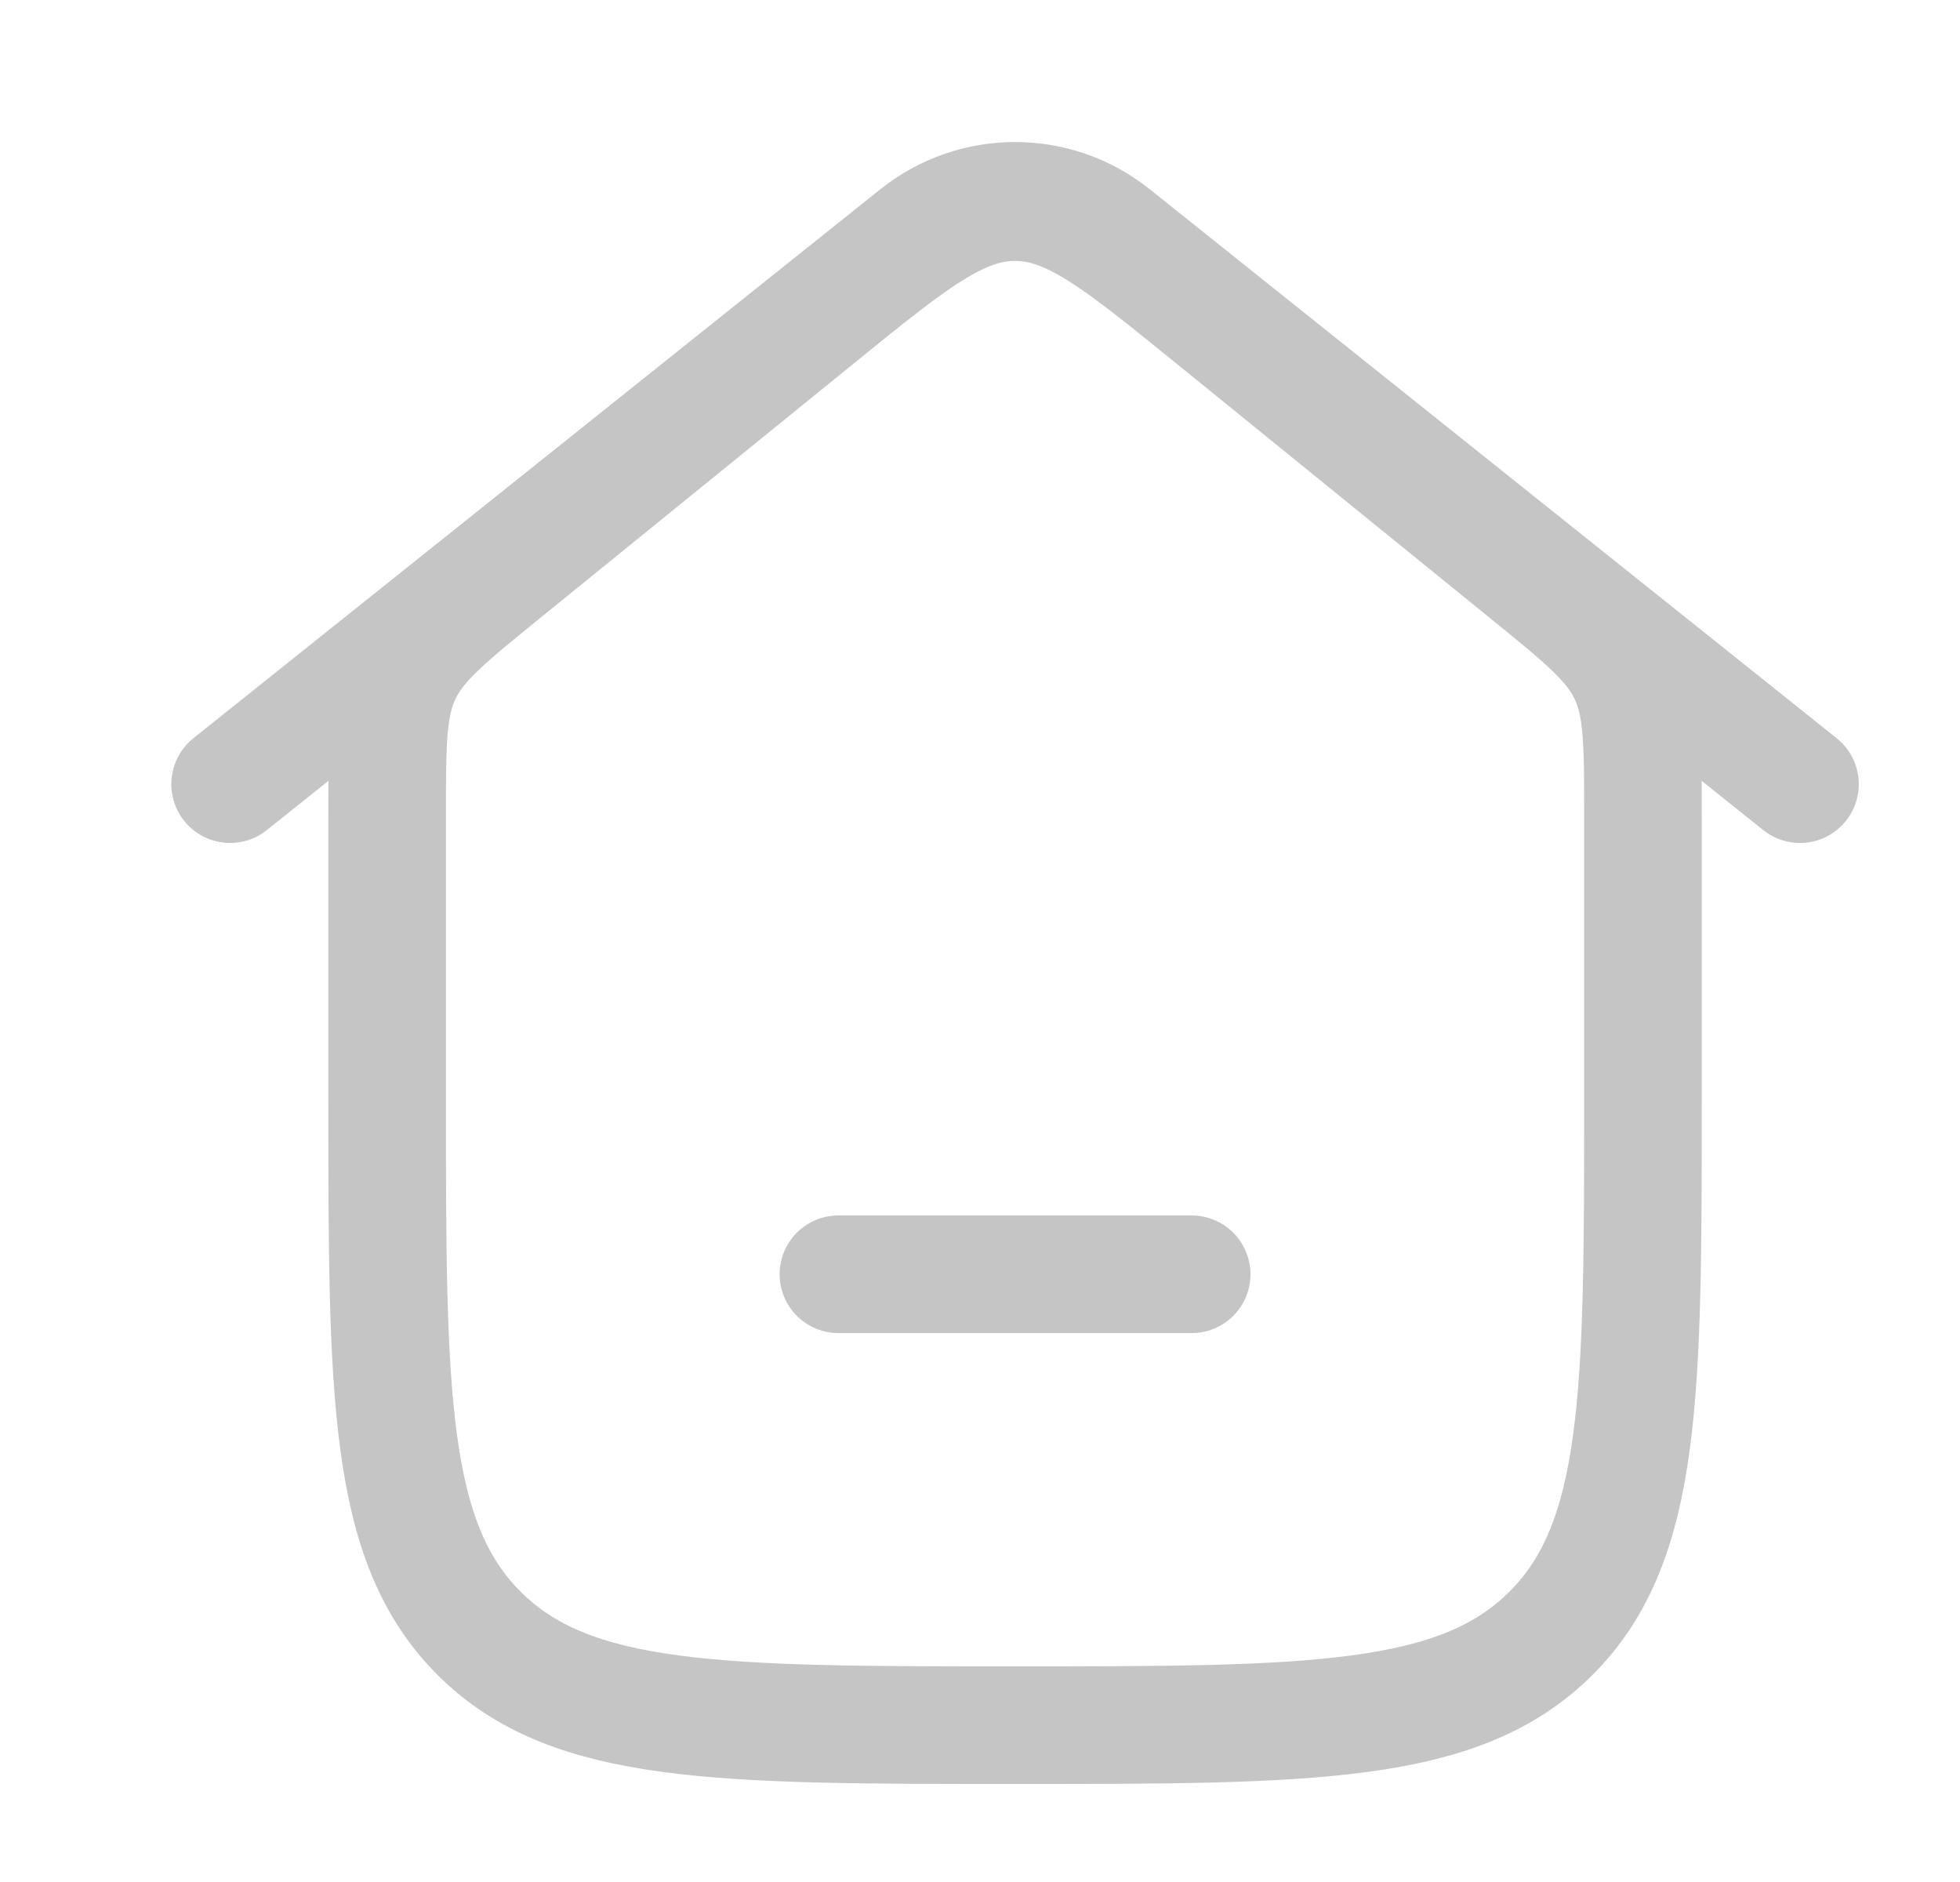
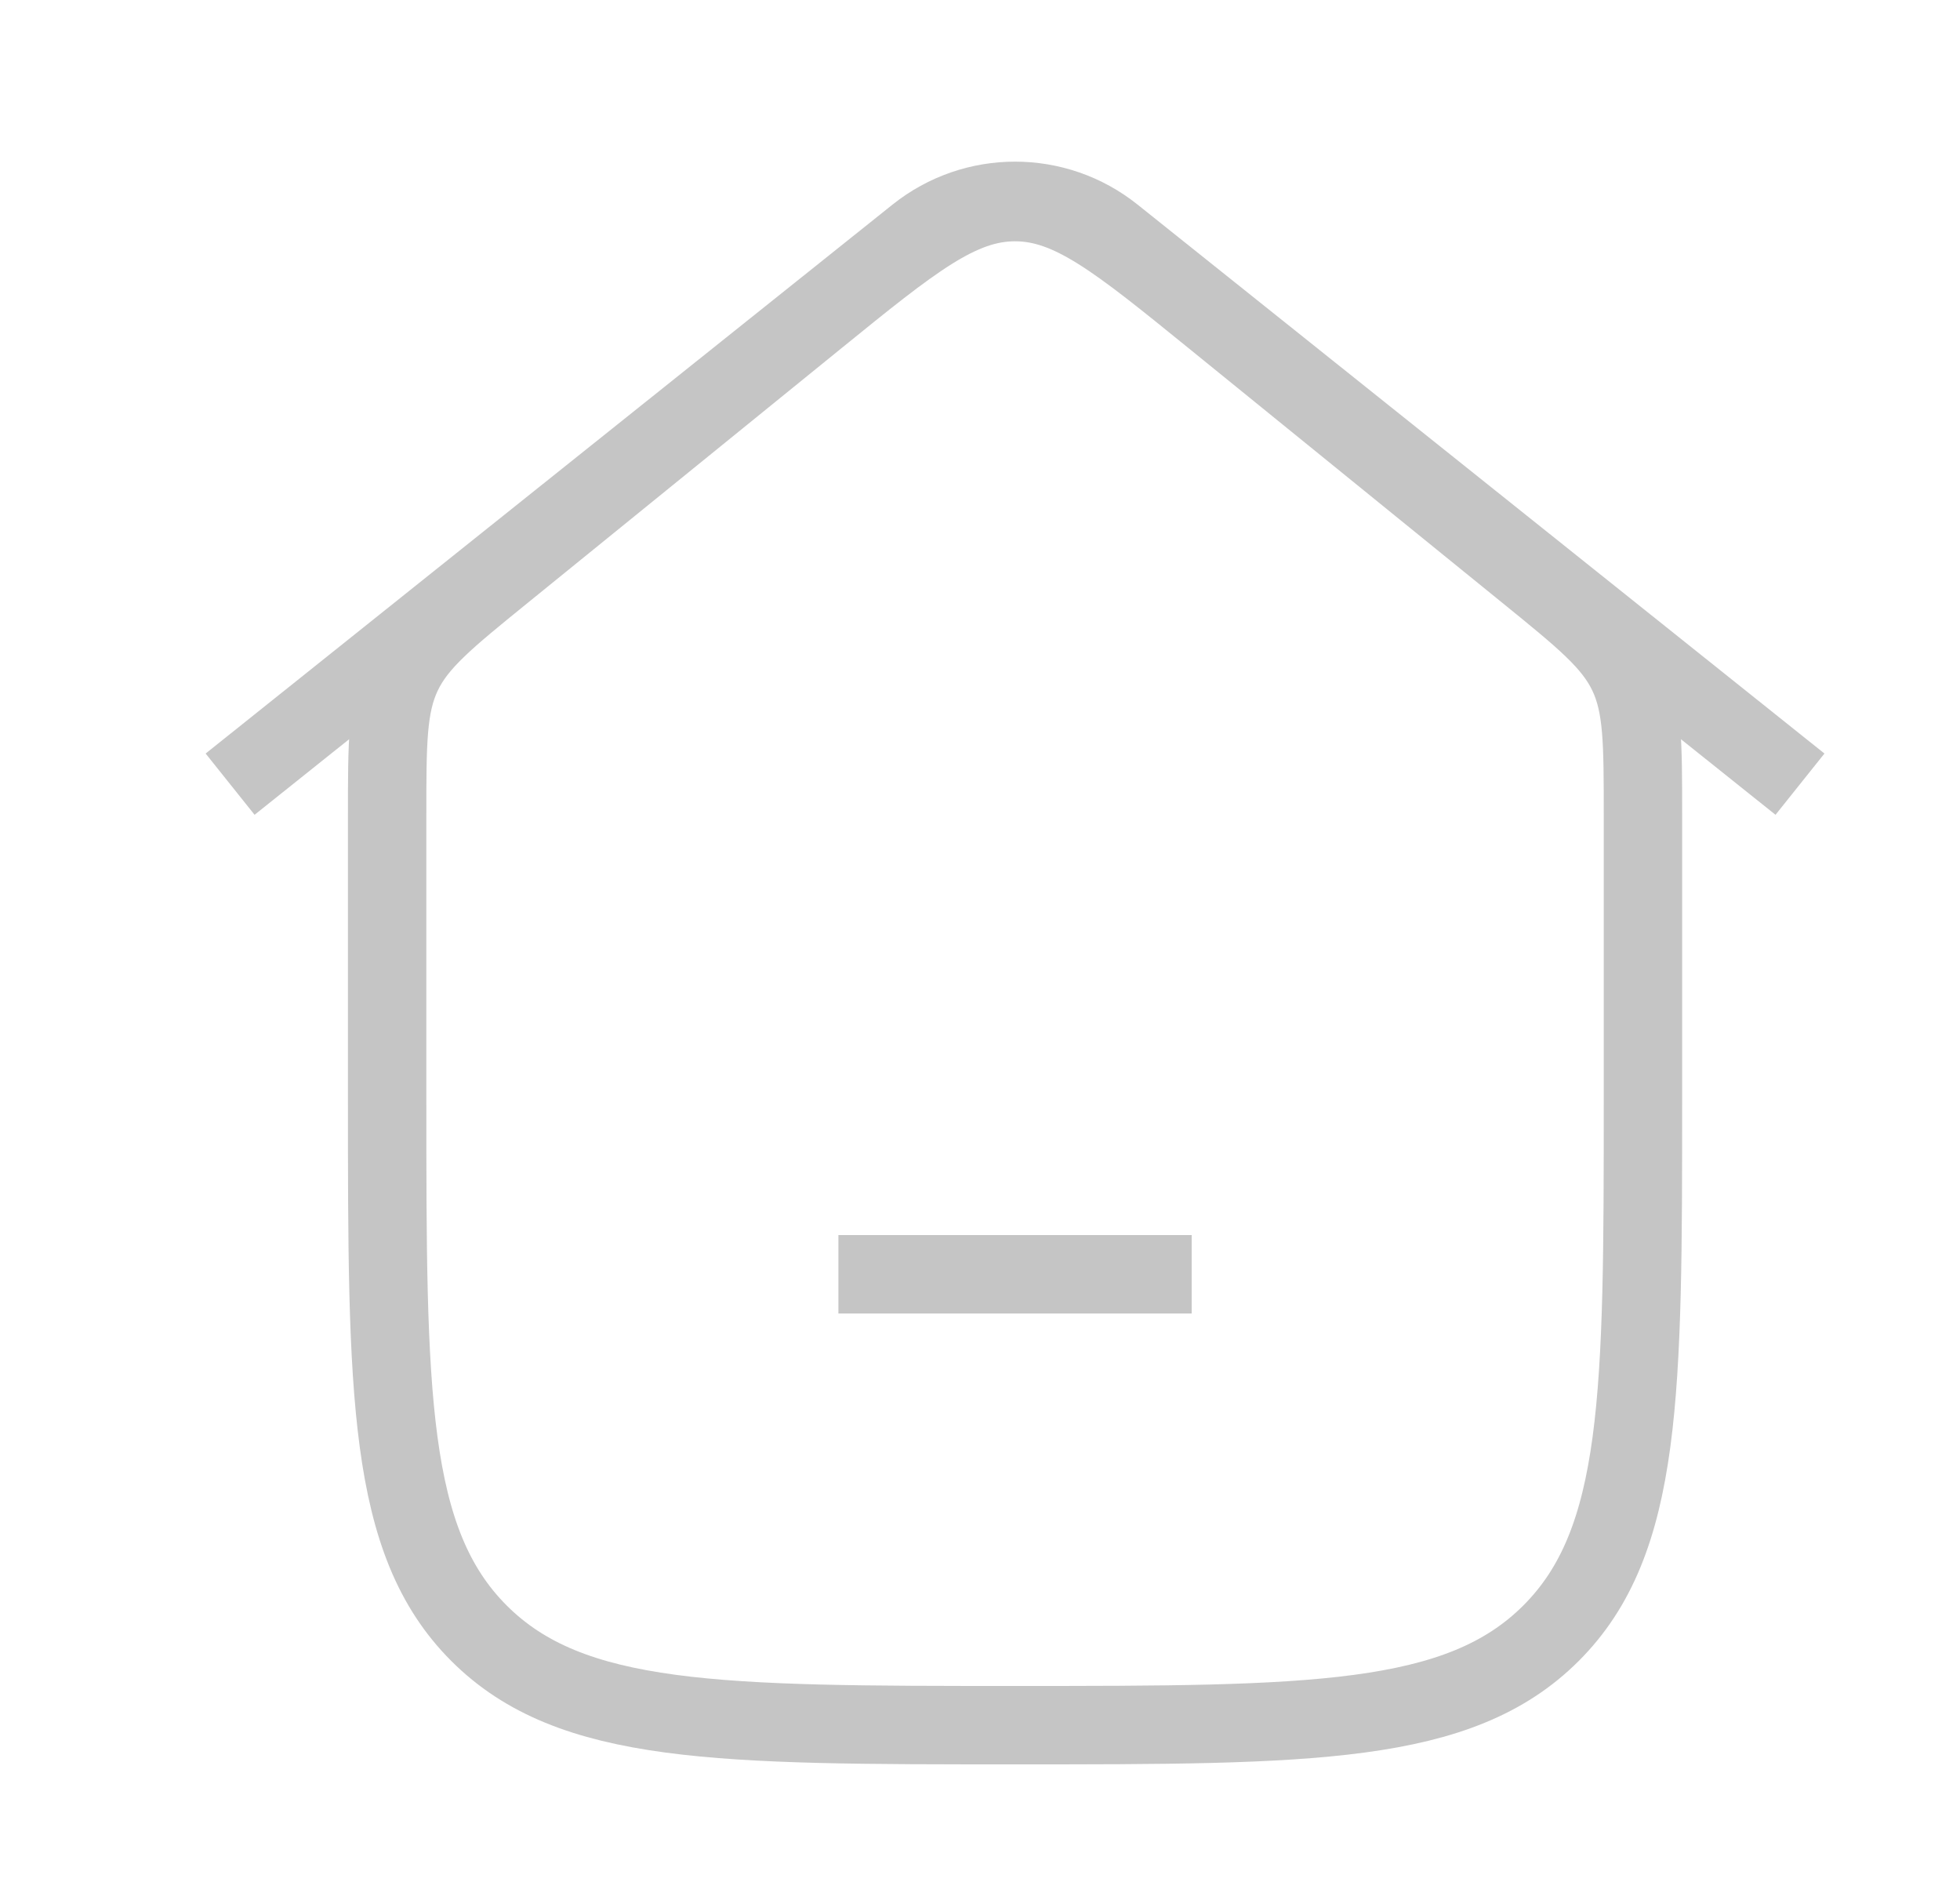
<svg xmlns="http://www.w3.org/2000/svg" width="25" height="24" viewBox="0 0 25 24" fill="none">
-   <path d="M2.935 10L11.696 3C12.428 2.415 13.467 2.415 14.198 3L22.959 10" stroke="#C5C5C5" stroke-width="1.5" stroke-linecap="round" stroke-linejoin="round" />
-   <path d="M10.422 4.049L6.417 7.299C5.69 7.889 5.326 8.185 5.132 8.592C4.938 9 4.938 9.468 4.938 10.404V14C4.938 17.771 4.938 19.657 6.11 20.828C7.283 22 9.171 22 12.947 22C16.723 22 18.61 22 19.783 20.828C20.956 19.657 20.956 17.771 20.956 14V10.404C20.956 9.468 20.956 9 20.762 8.592C20.568 8.185 20.204 7.889 19.477 7.299L15.472 4.049C14.263 3.068 13.658 2.577 12.947 2.577C12.236 2.577 11.631 3.068 10.422 4.049Z" stroke="#C5C5C5" stroke-width="1.5" />
-   <path d="M10.694 16.25H15.2" stroke="#C5C5C5" stroke-width="1.5" stroke-linecap="round" />
+   <path d="M2.935 10L11.696 3C12.428 2.415 13.467 2.415 14.198 3L22.959 10" stroke="#C5C5C5" strokeWidth="1.5" strokeLinecap="round" stroke-linejoin="round" />
+   <path d="M10.422 4.049L6.417 7.299C5.69 7.889 5.326 8.185 5.132 8.592C4.938 9 4.938 9.468 4.938 10.404V14C4.938 17.771 4.938 19.657 6.11 20.828C7.283 22 9.171 22 12.947 22C16.723 22 18.61 22 19.783 20.828C20.956 19.657 20.956 17.771 20.956 14V10.404C20.956 9.468 20.956 9 20.762 8.592C20.568 8.185 20.204 7.889 19.477 7.299L15.472 4.049C14.263 3.068 13.658 2.577 12.947 2.577C12.236 2.577 11.631 3.068 10.422 4.049Z" stroke="#C5C5C5" strokeWidth="1.5" />
+   <path d="M10.694 16.25H15.2" stroke="#C5C5C5" strokeWidth="1.5" strokeLinecap="round" />
</svg>
